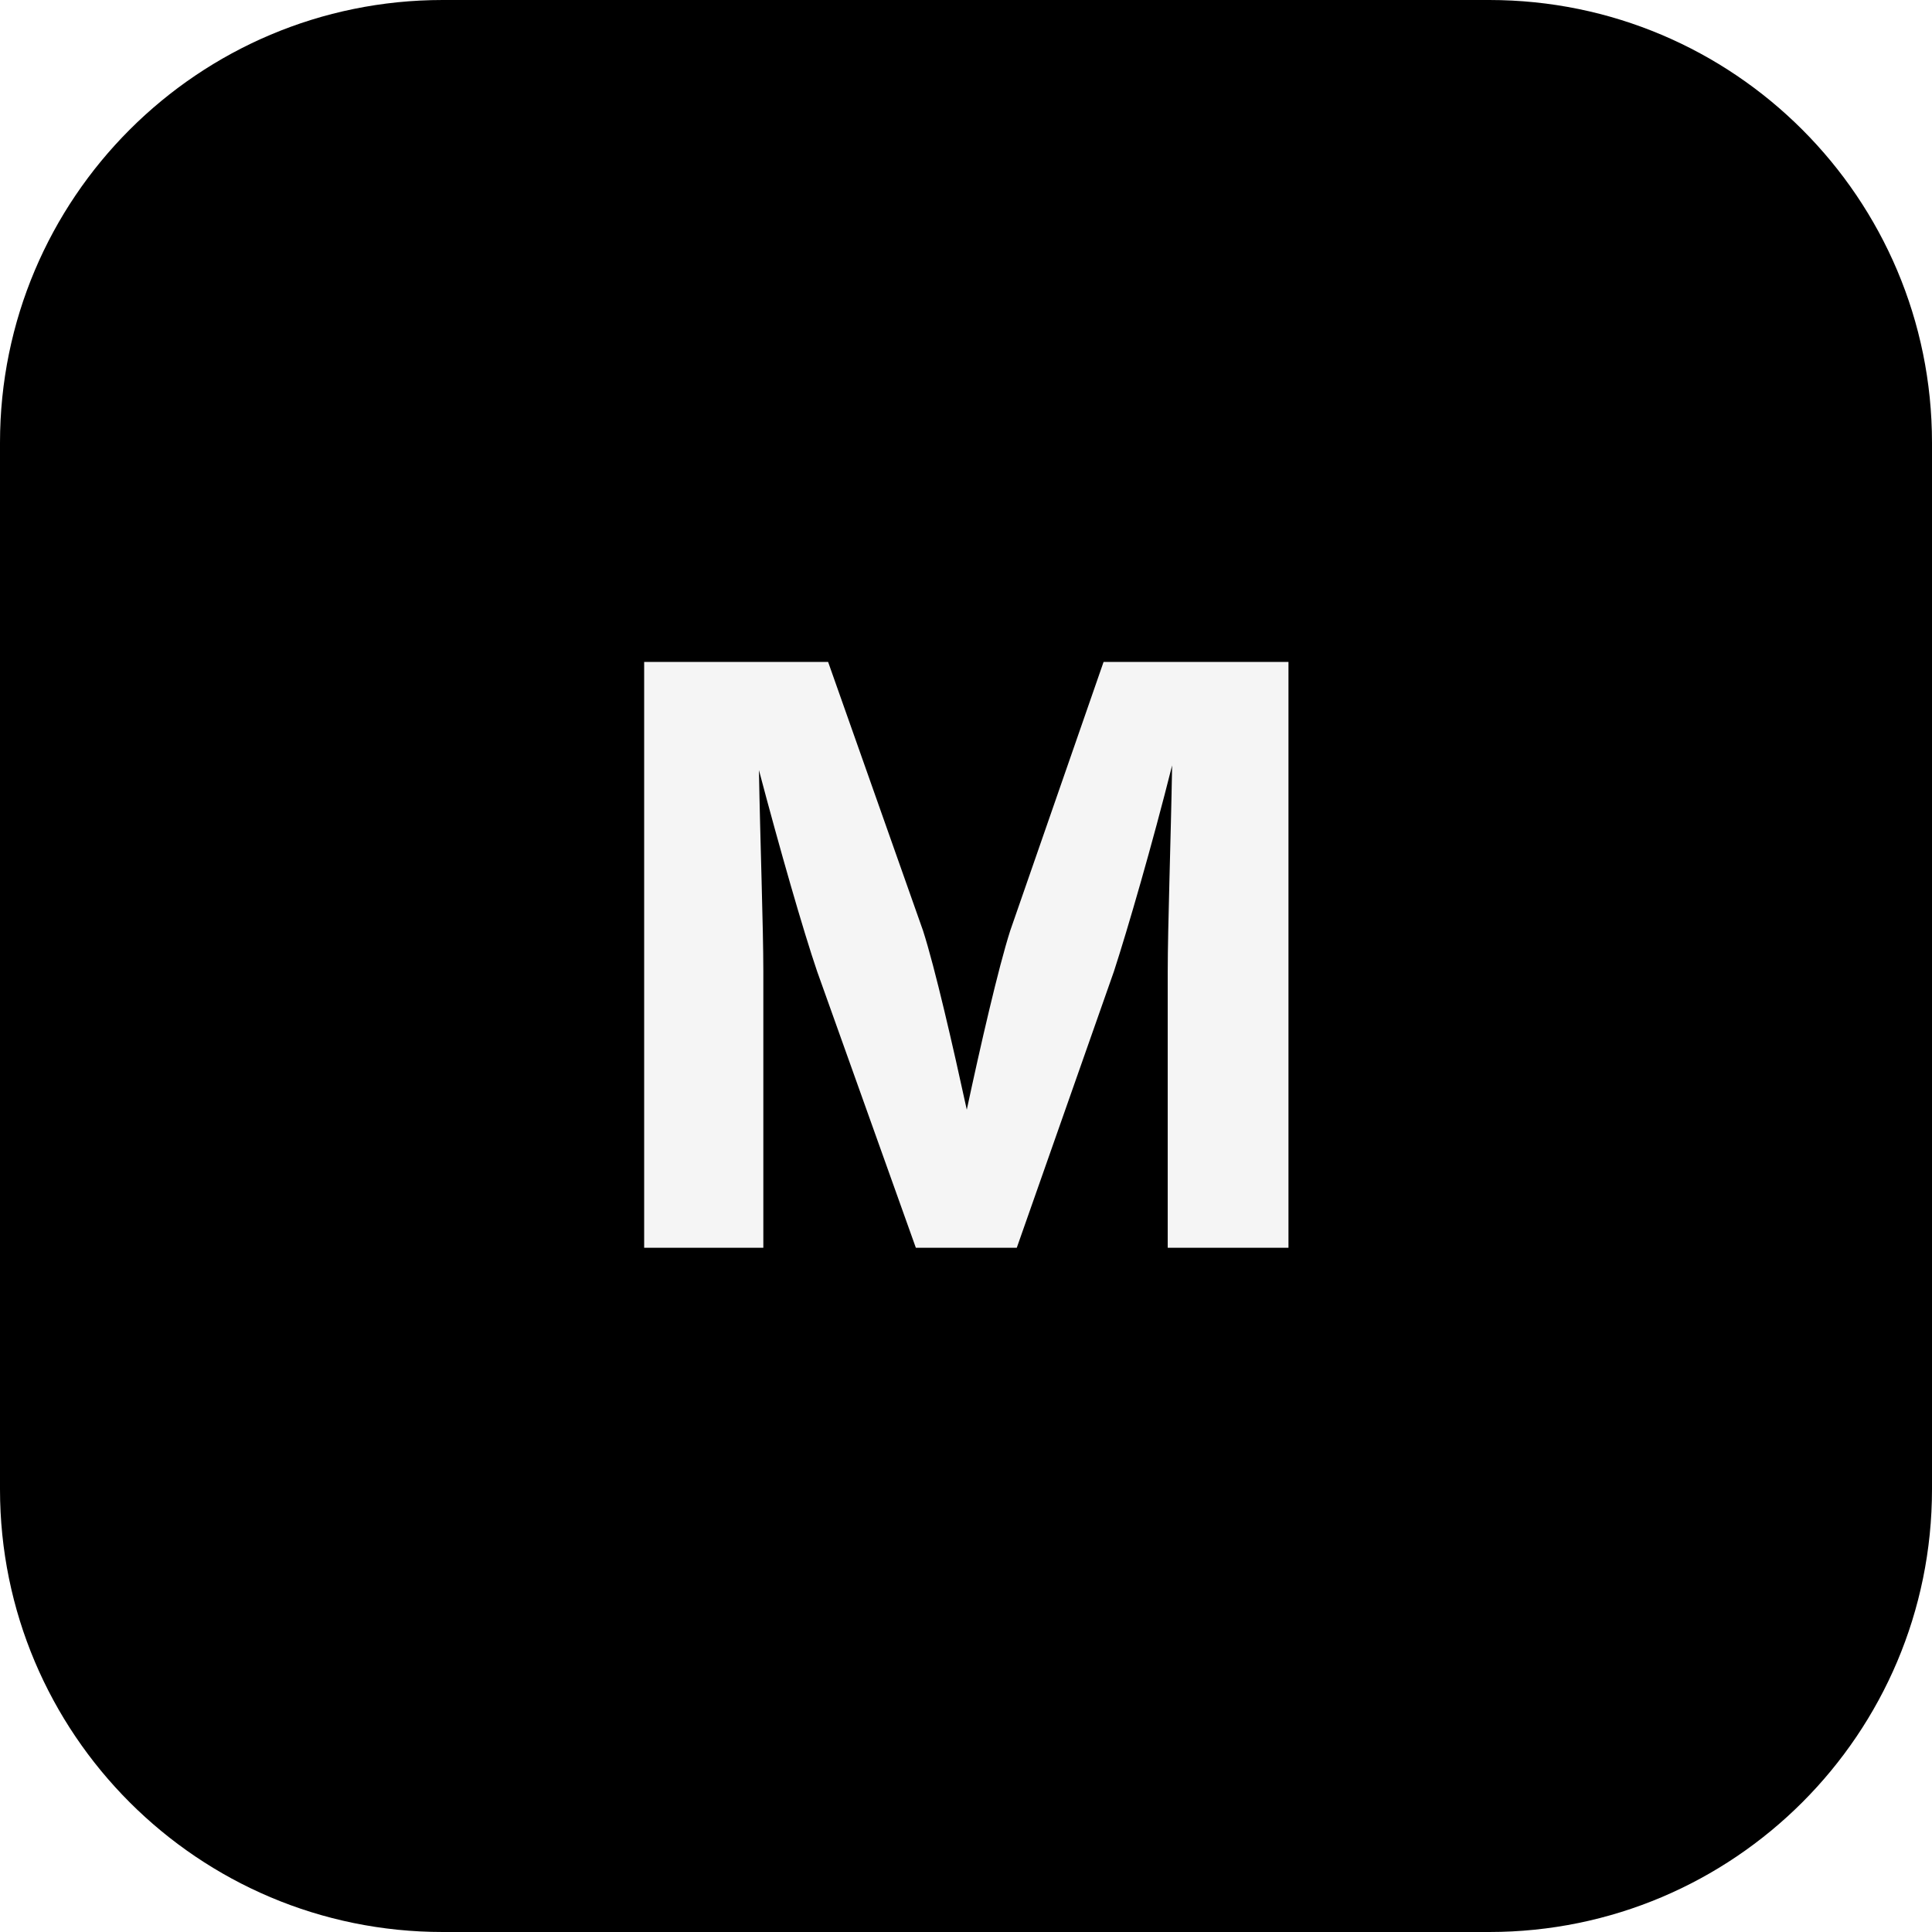
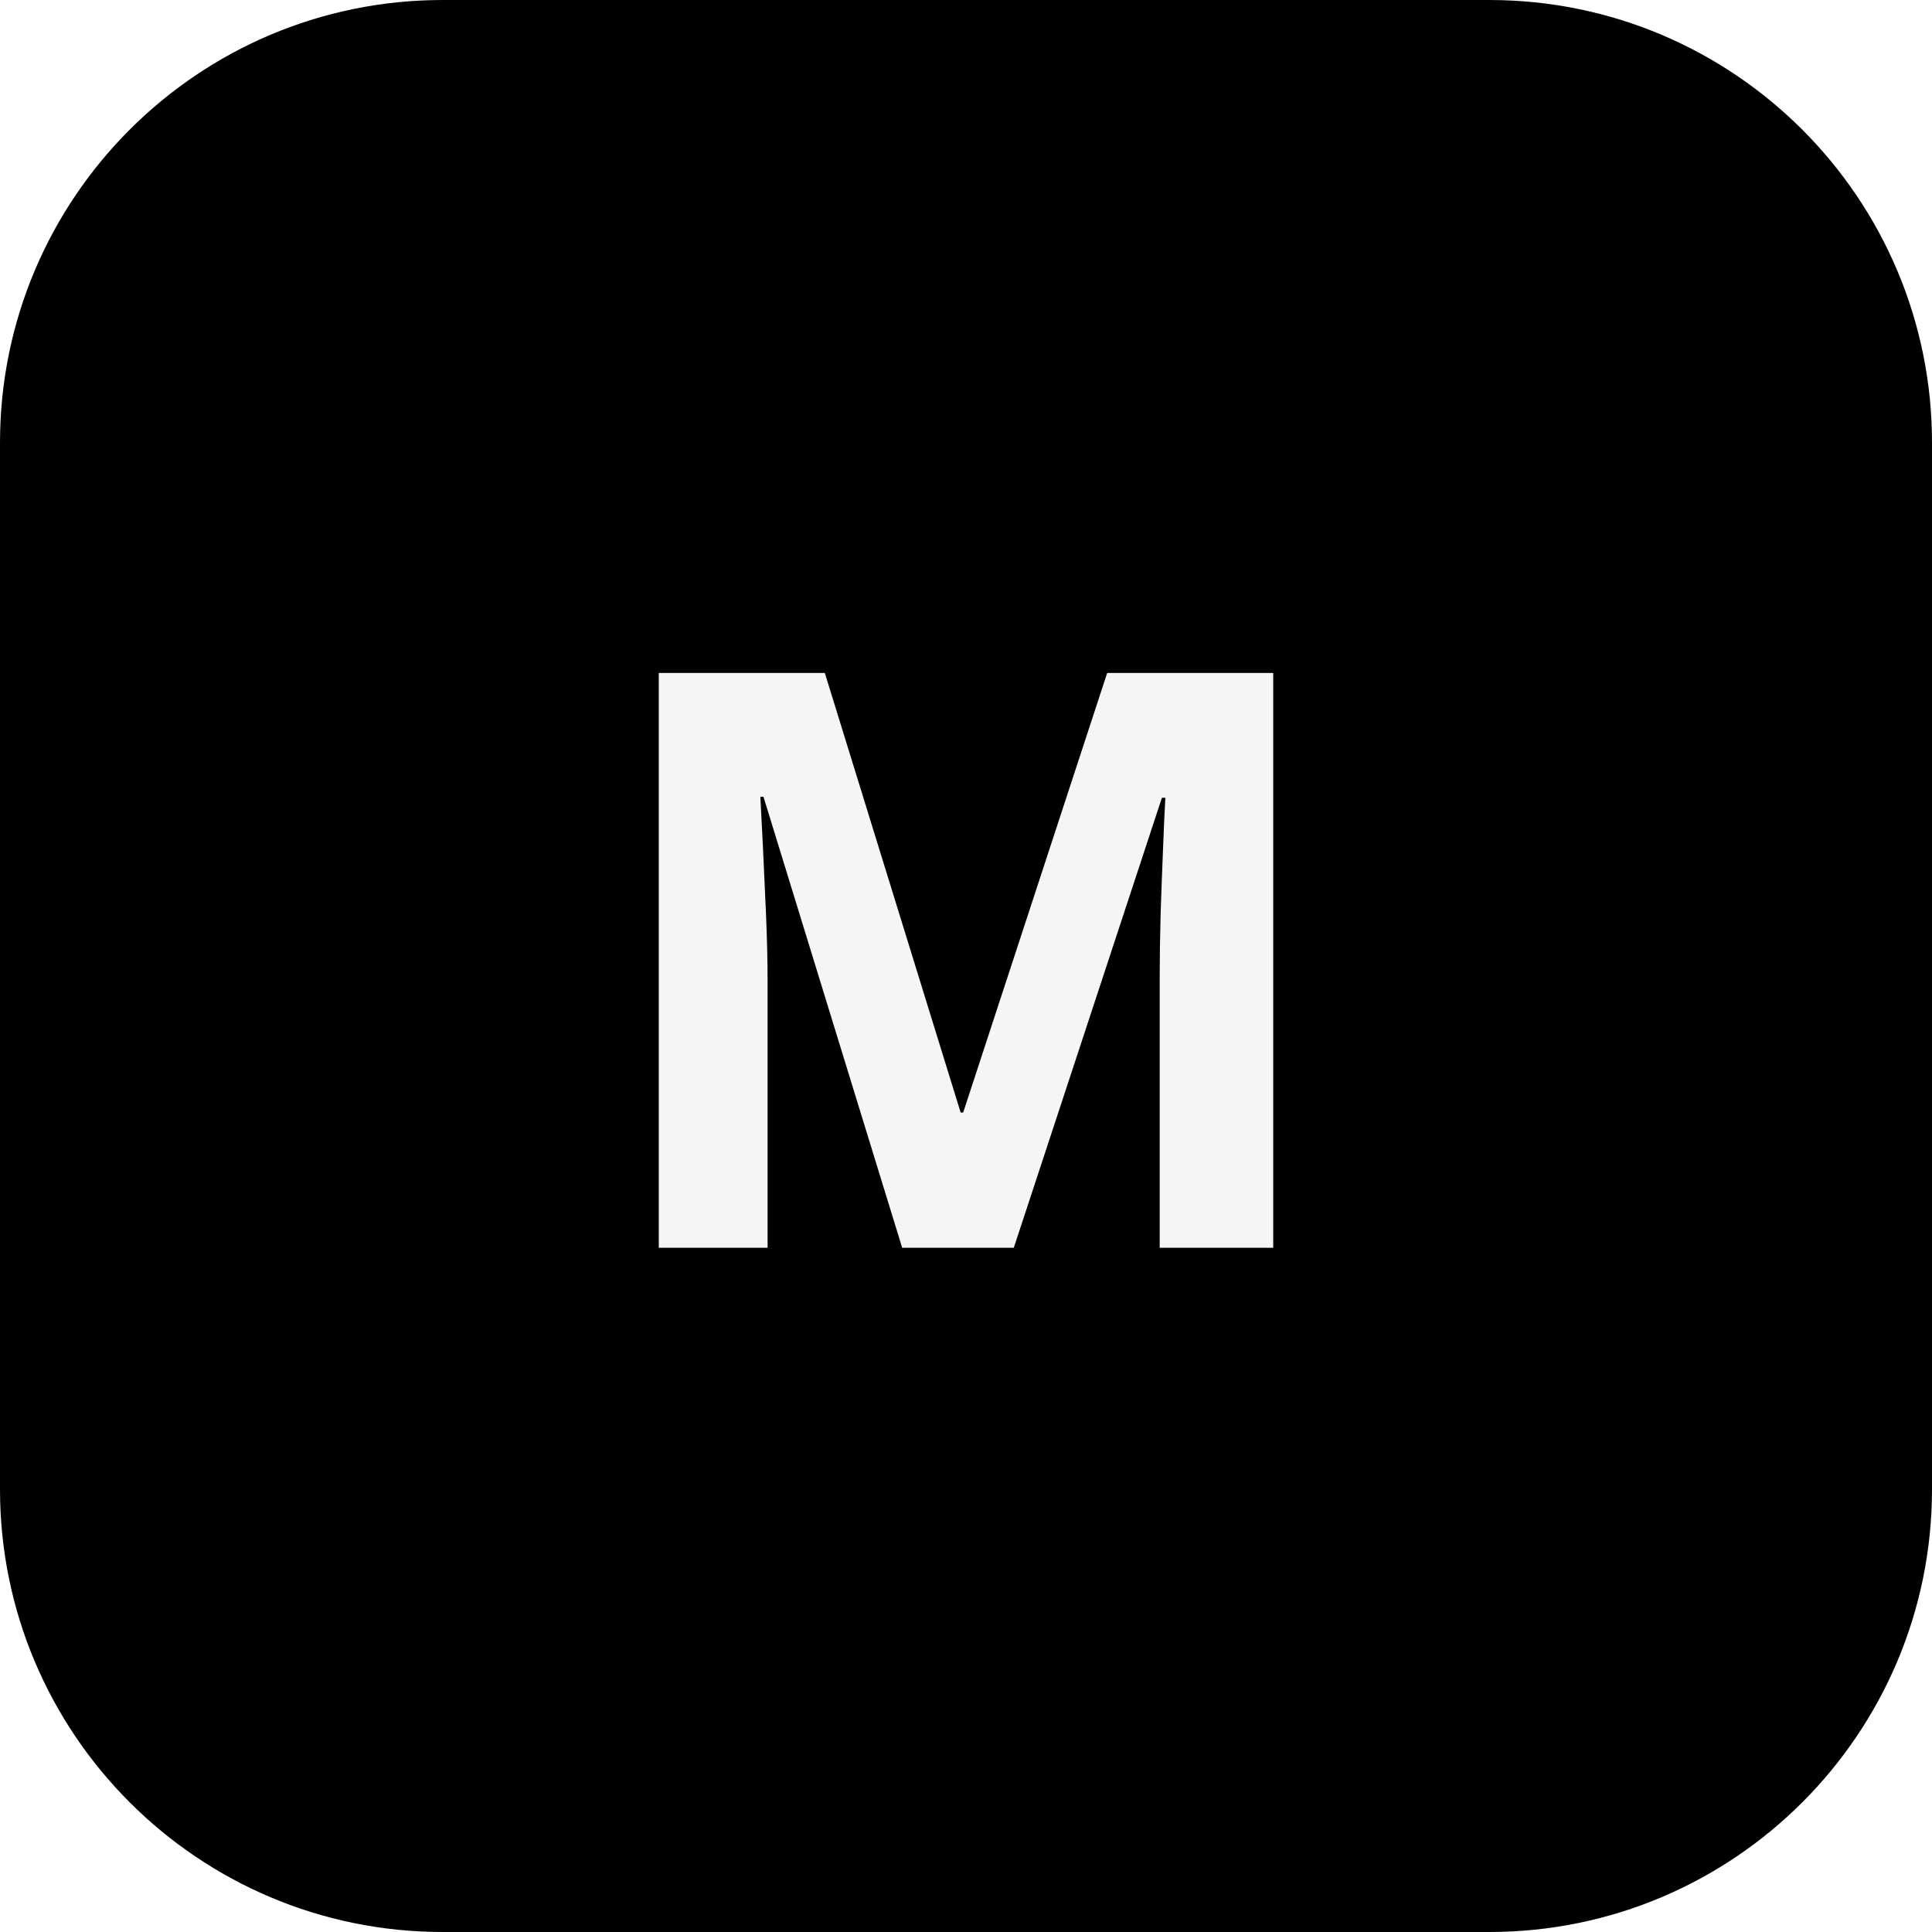
<svg xmlns="http://www.w3.org/2000/svg" width="96" height="96" viewBox="0 0 96 96" role="img" aria-label="Michalis">
  <rect width="96" height="96" rx="22" fill="#000" />
-   <text x="48" y="62" text-anchor="middle" font-family="system-ui,-apple-system,BlinkMacSystemFont,sans-serif" font-size="40" font-weight="750" fill="#f5f5f5" letter-spacing="-0.04em">M</text>
+   <text x="48" y="62" text-anchor="middle" font-family="Neue Haas Unica,system-ui,sans-serif" font-size="40" font-weight="700" fill="#f5f5f5" letter-spacing="-0.04em">M</text>
</svg>
